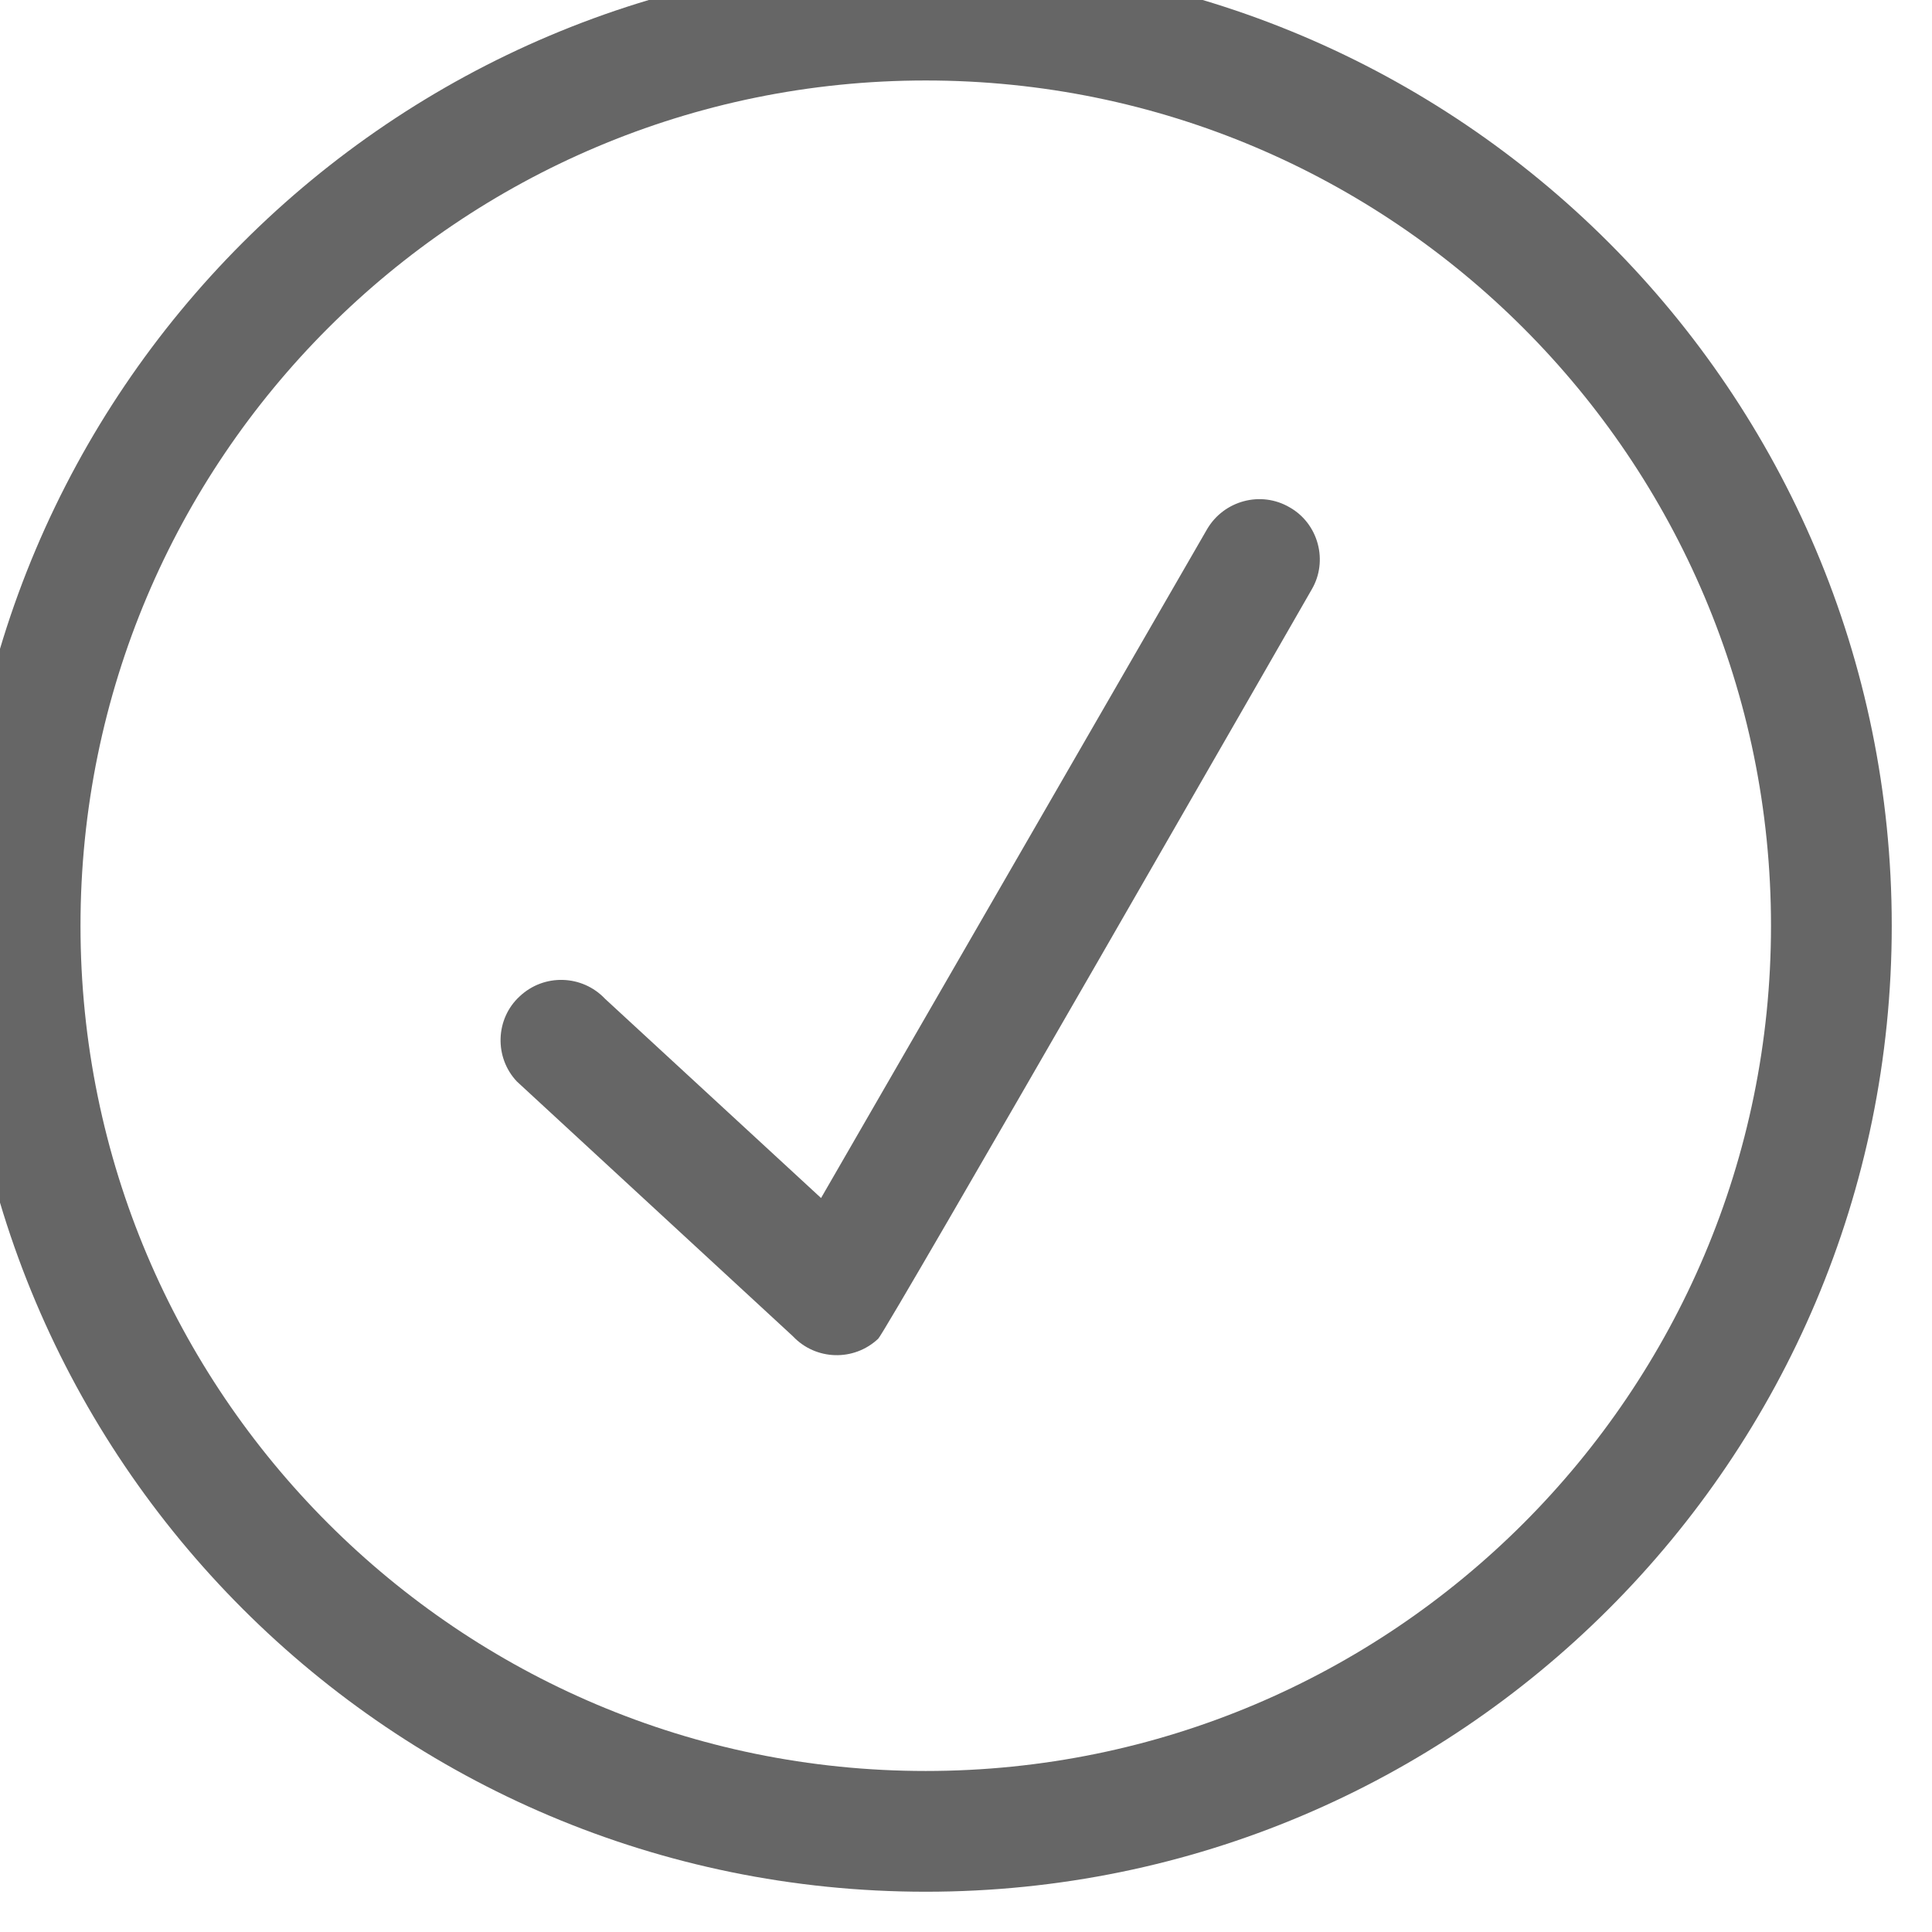
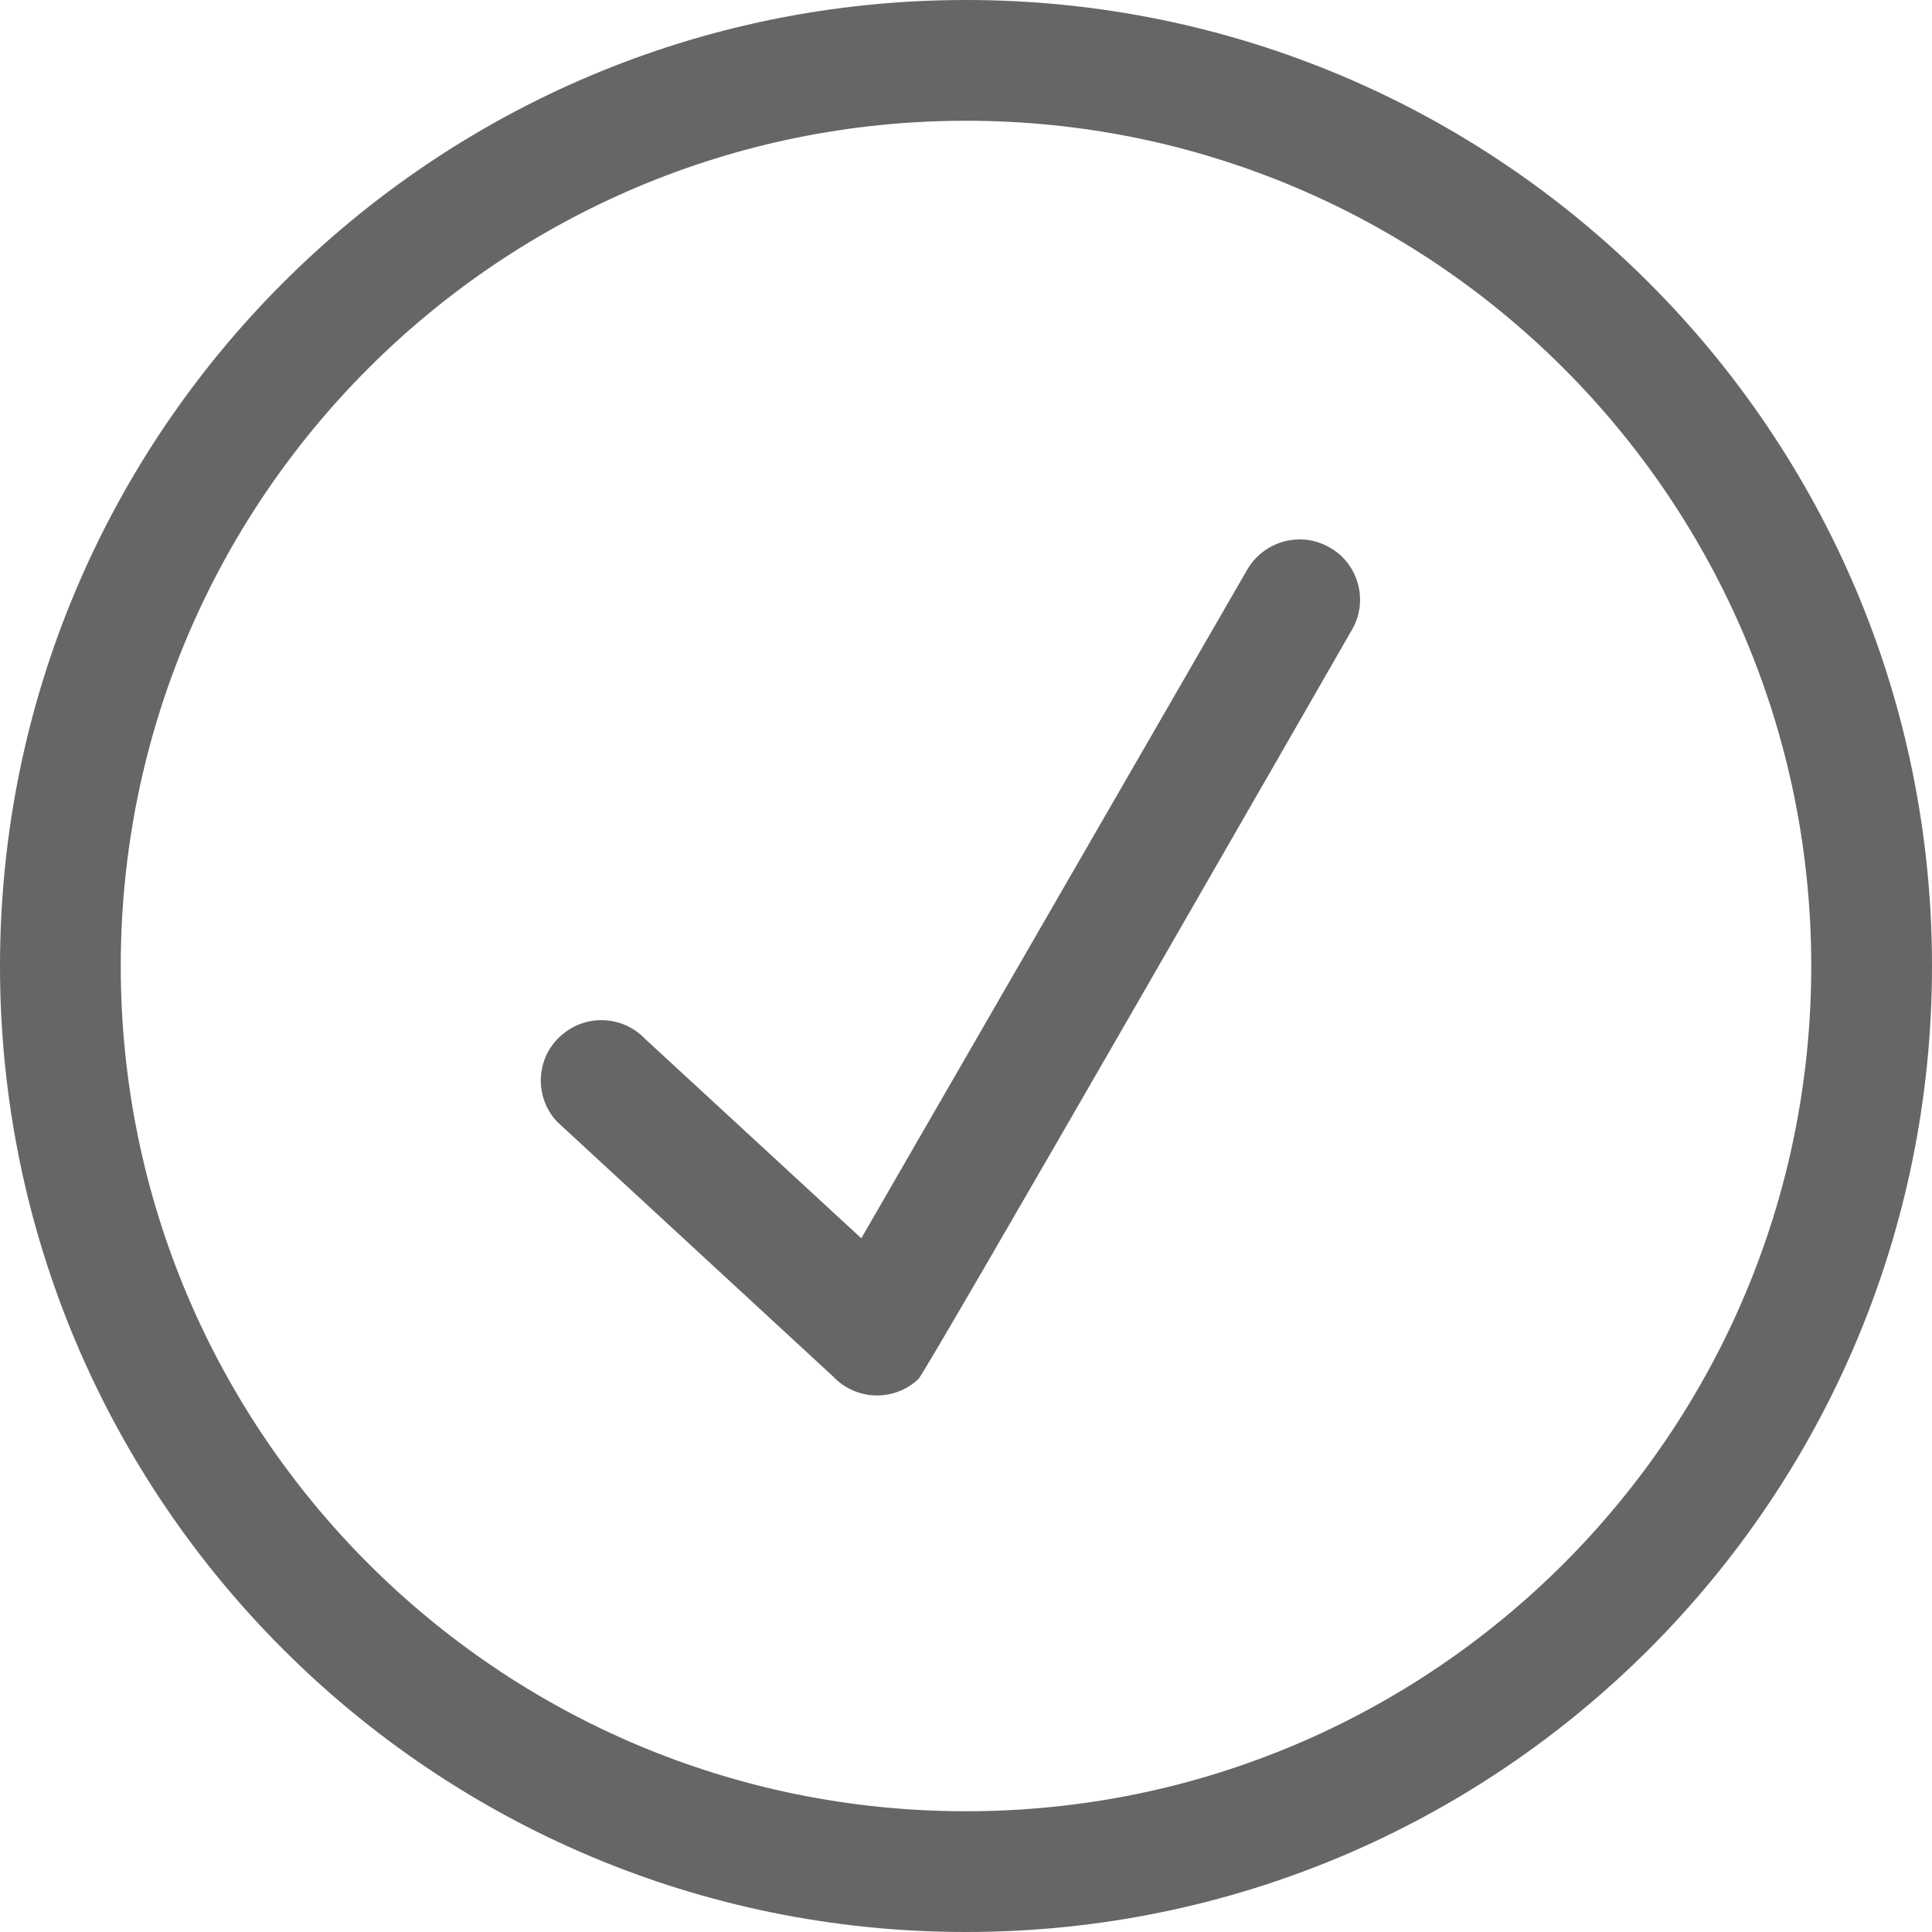
<svg xmlns="http://www.w3.org/2000/svg" width="32px" height="32px" viewBox="0 0 32 32" version="1.1">
  <defs />
  <g id="Page-1" stroke="none" stroke-width="1" fill="none" fill-rule="evenodd">
-     <g id="Icon-Set" transform="translate(-100.6667, -1139.667)" fill="#666666">
+     <g id="Icon-Set" transform="translate(-100, -1139)" fill="#666666">
      <path d="M122.027,1148.07 C121.548,1147.79 120.937,1147.96 120.661,1148.43 L114.266,1159.51 L110.688,1156.21 C110.31,1155.81 109.677,1155.79 109.274,1156.17 C108.871,1156.54 108.85,1157.18 109.228,1157.58 L113.8,1161.8 C114.177,1162.2 114.81,1162.22 115.213,1161.84 C115.335,1161.73 122.393,1149.43 122.393,1149.43 C122.669,1148.96 122.505,1148.34 122.027,1148.07 L122.027,1148.07 Z M116,1169 C108.268,1169 102,1162.73 102,1155 C102,1147.27 108.268,1141 116,1141 C123.732,1141 130,1147.27 130,1155 C130,1162.73 123.732,1169 116,1169 L116,1169 Z M116,1139 C107.164,1139 100,1146.16 100,1155 C100,1163.84 107.164,1171 116,1171 C124.836,1171 132,1163.84 132,1155 C132,1146.16 124.836,1139 116,1139 L116,1139 Z" id="checkmark-circle" />
    </g>
  </g>
</svg>
